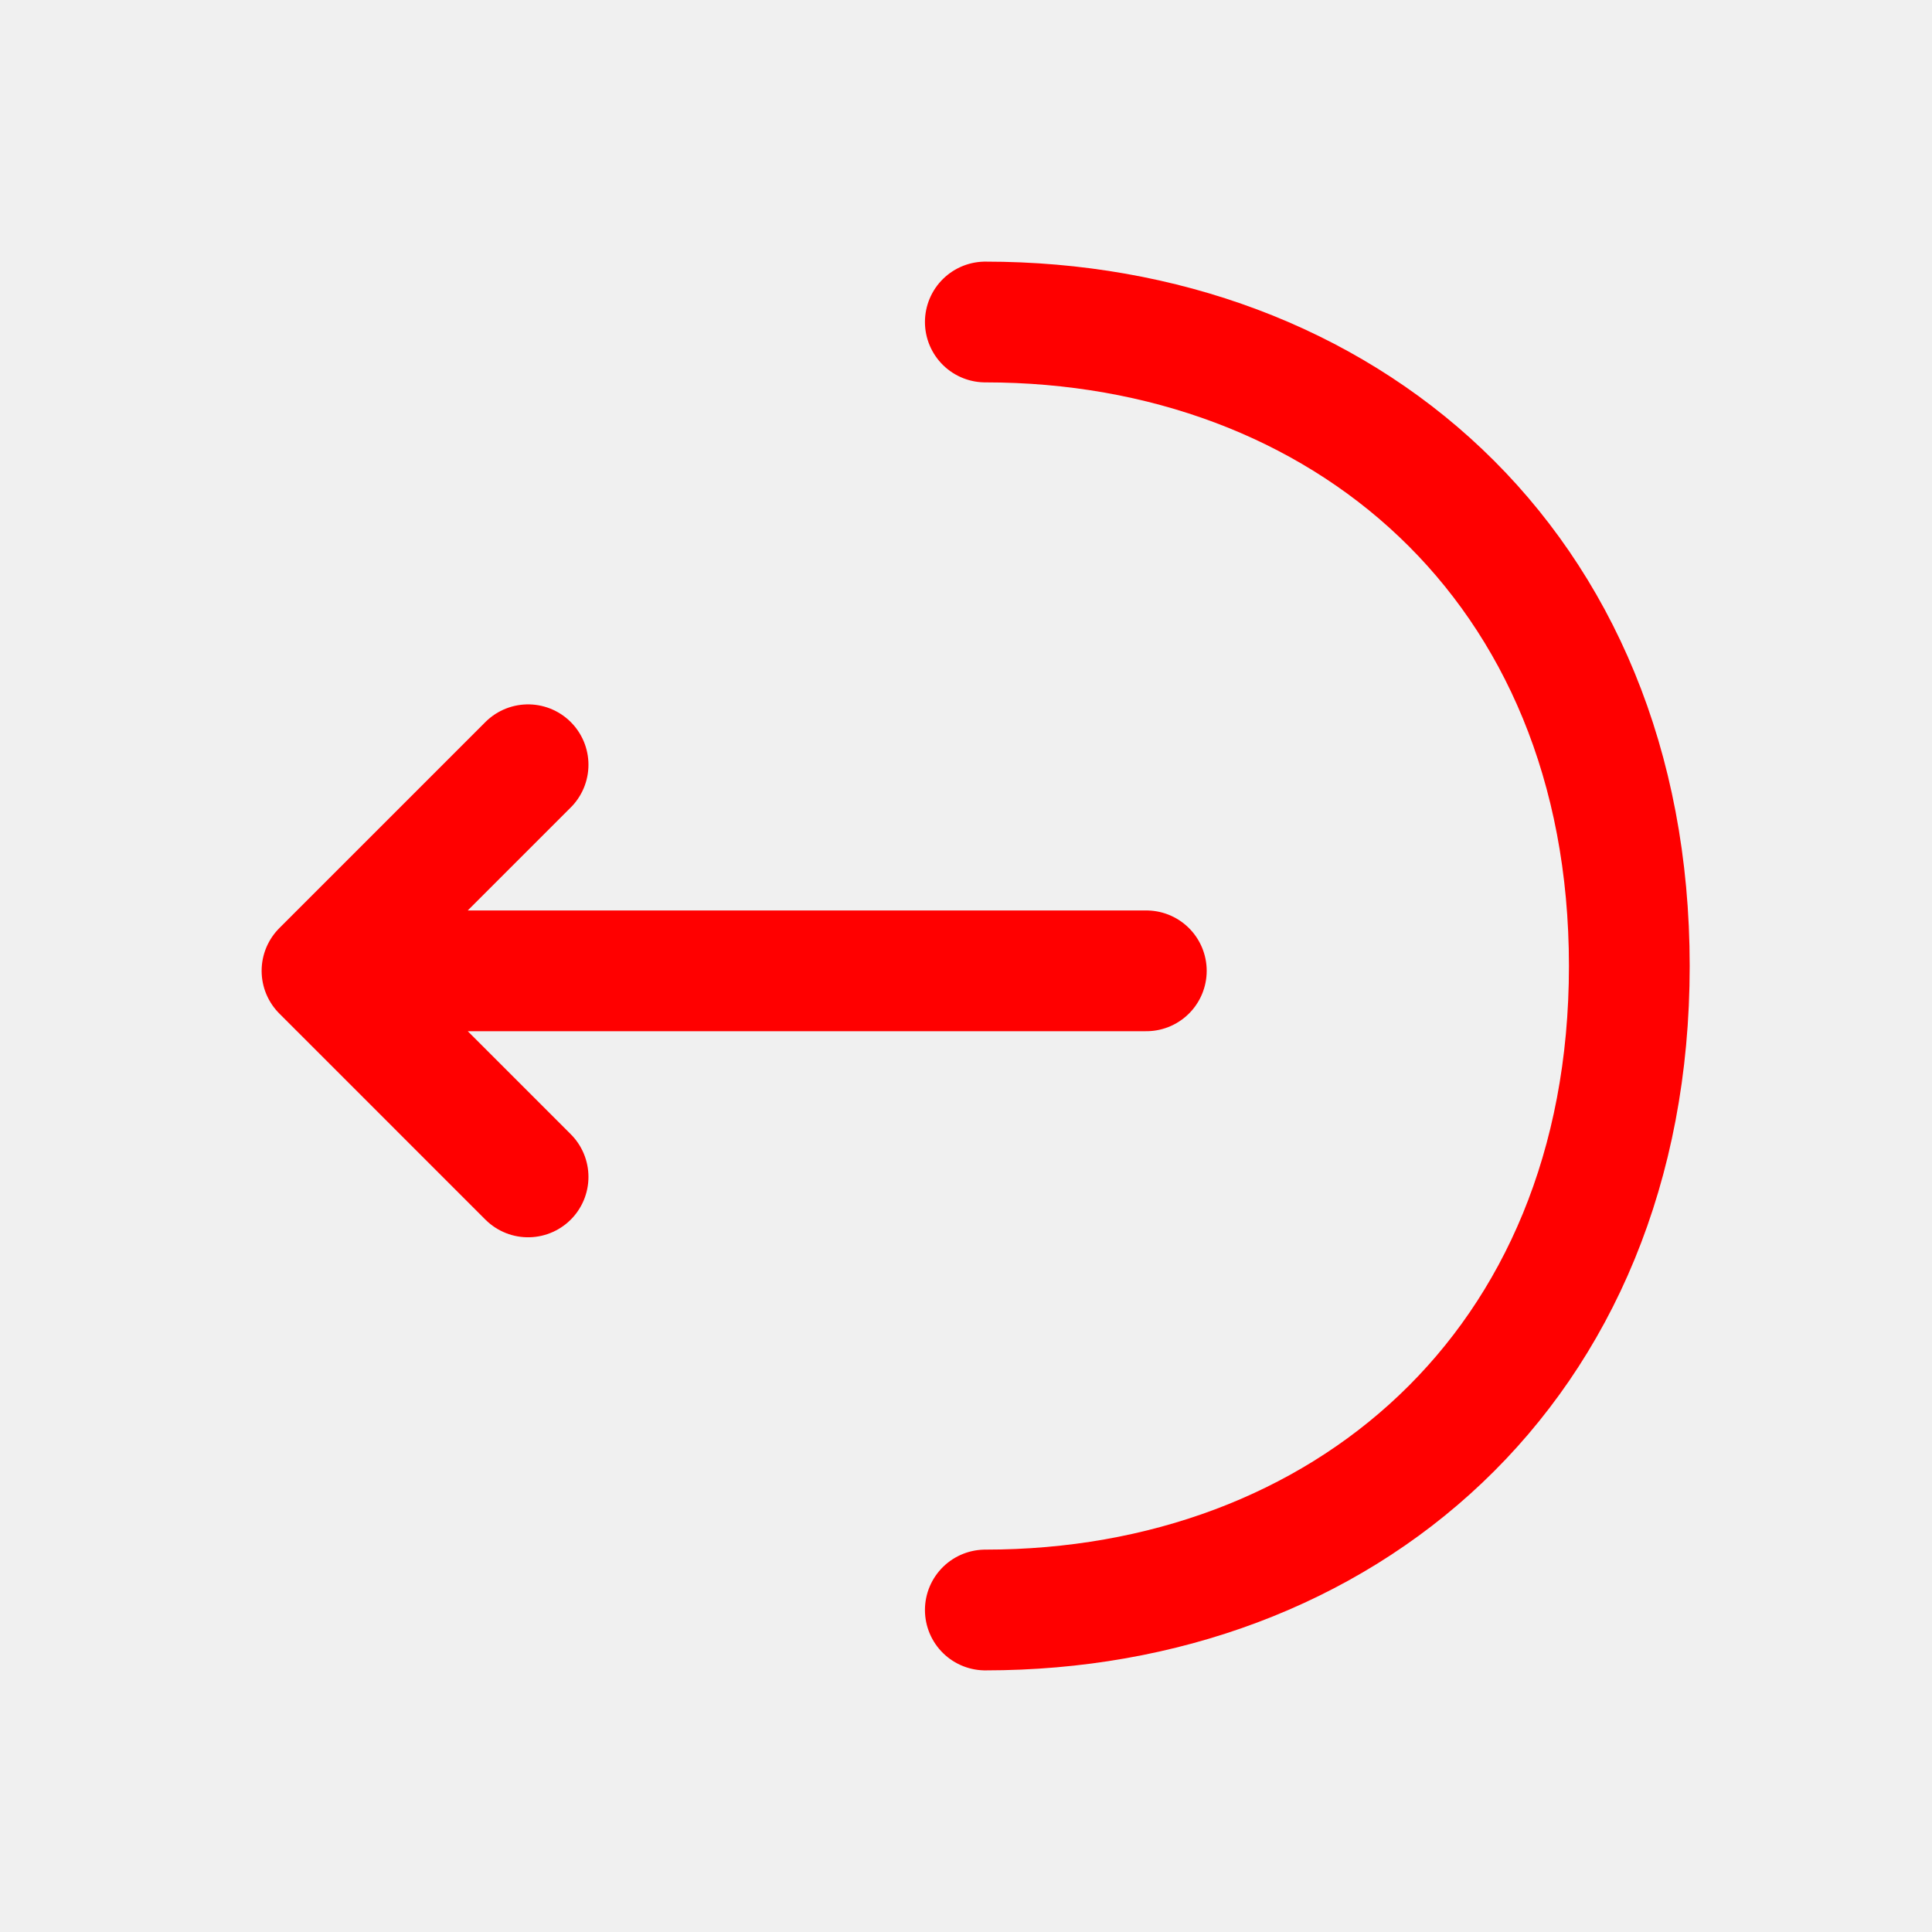
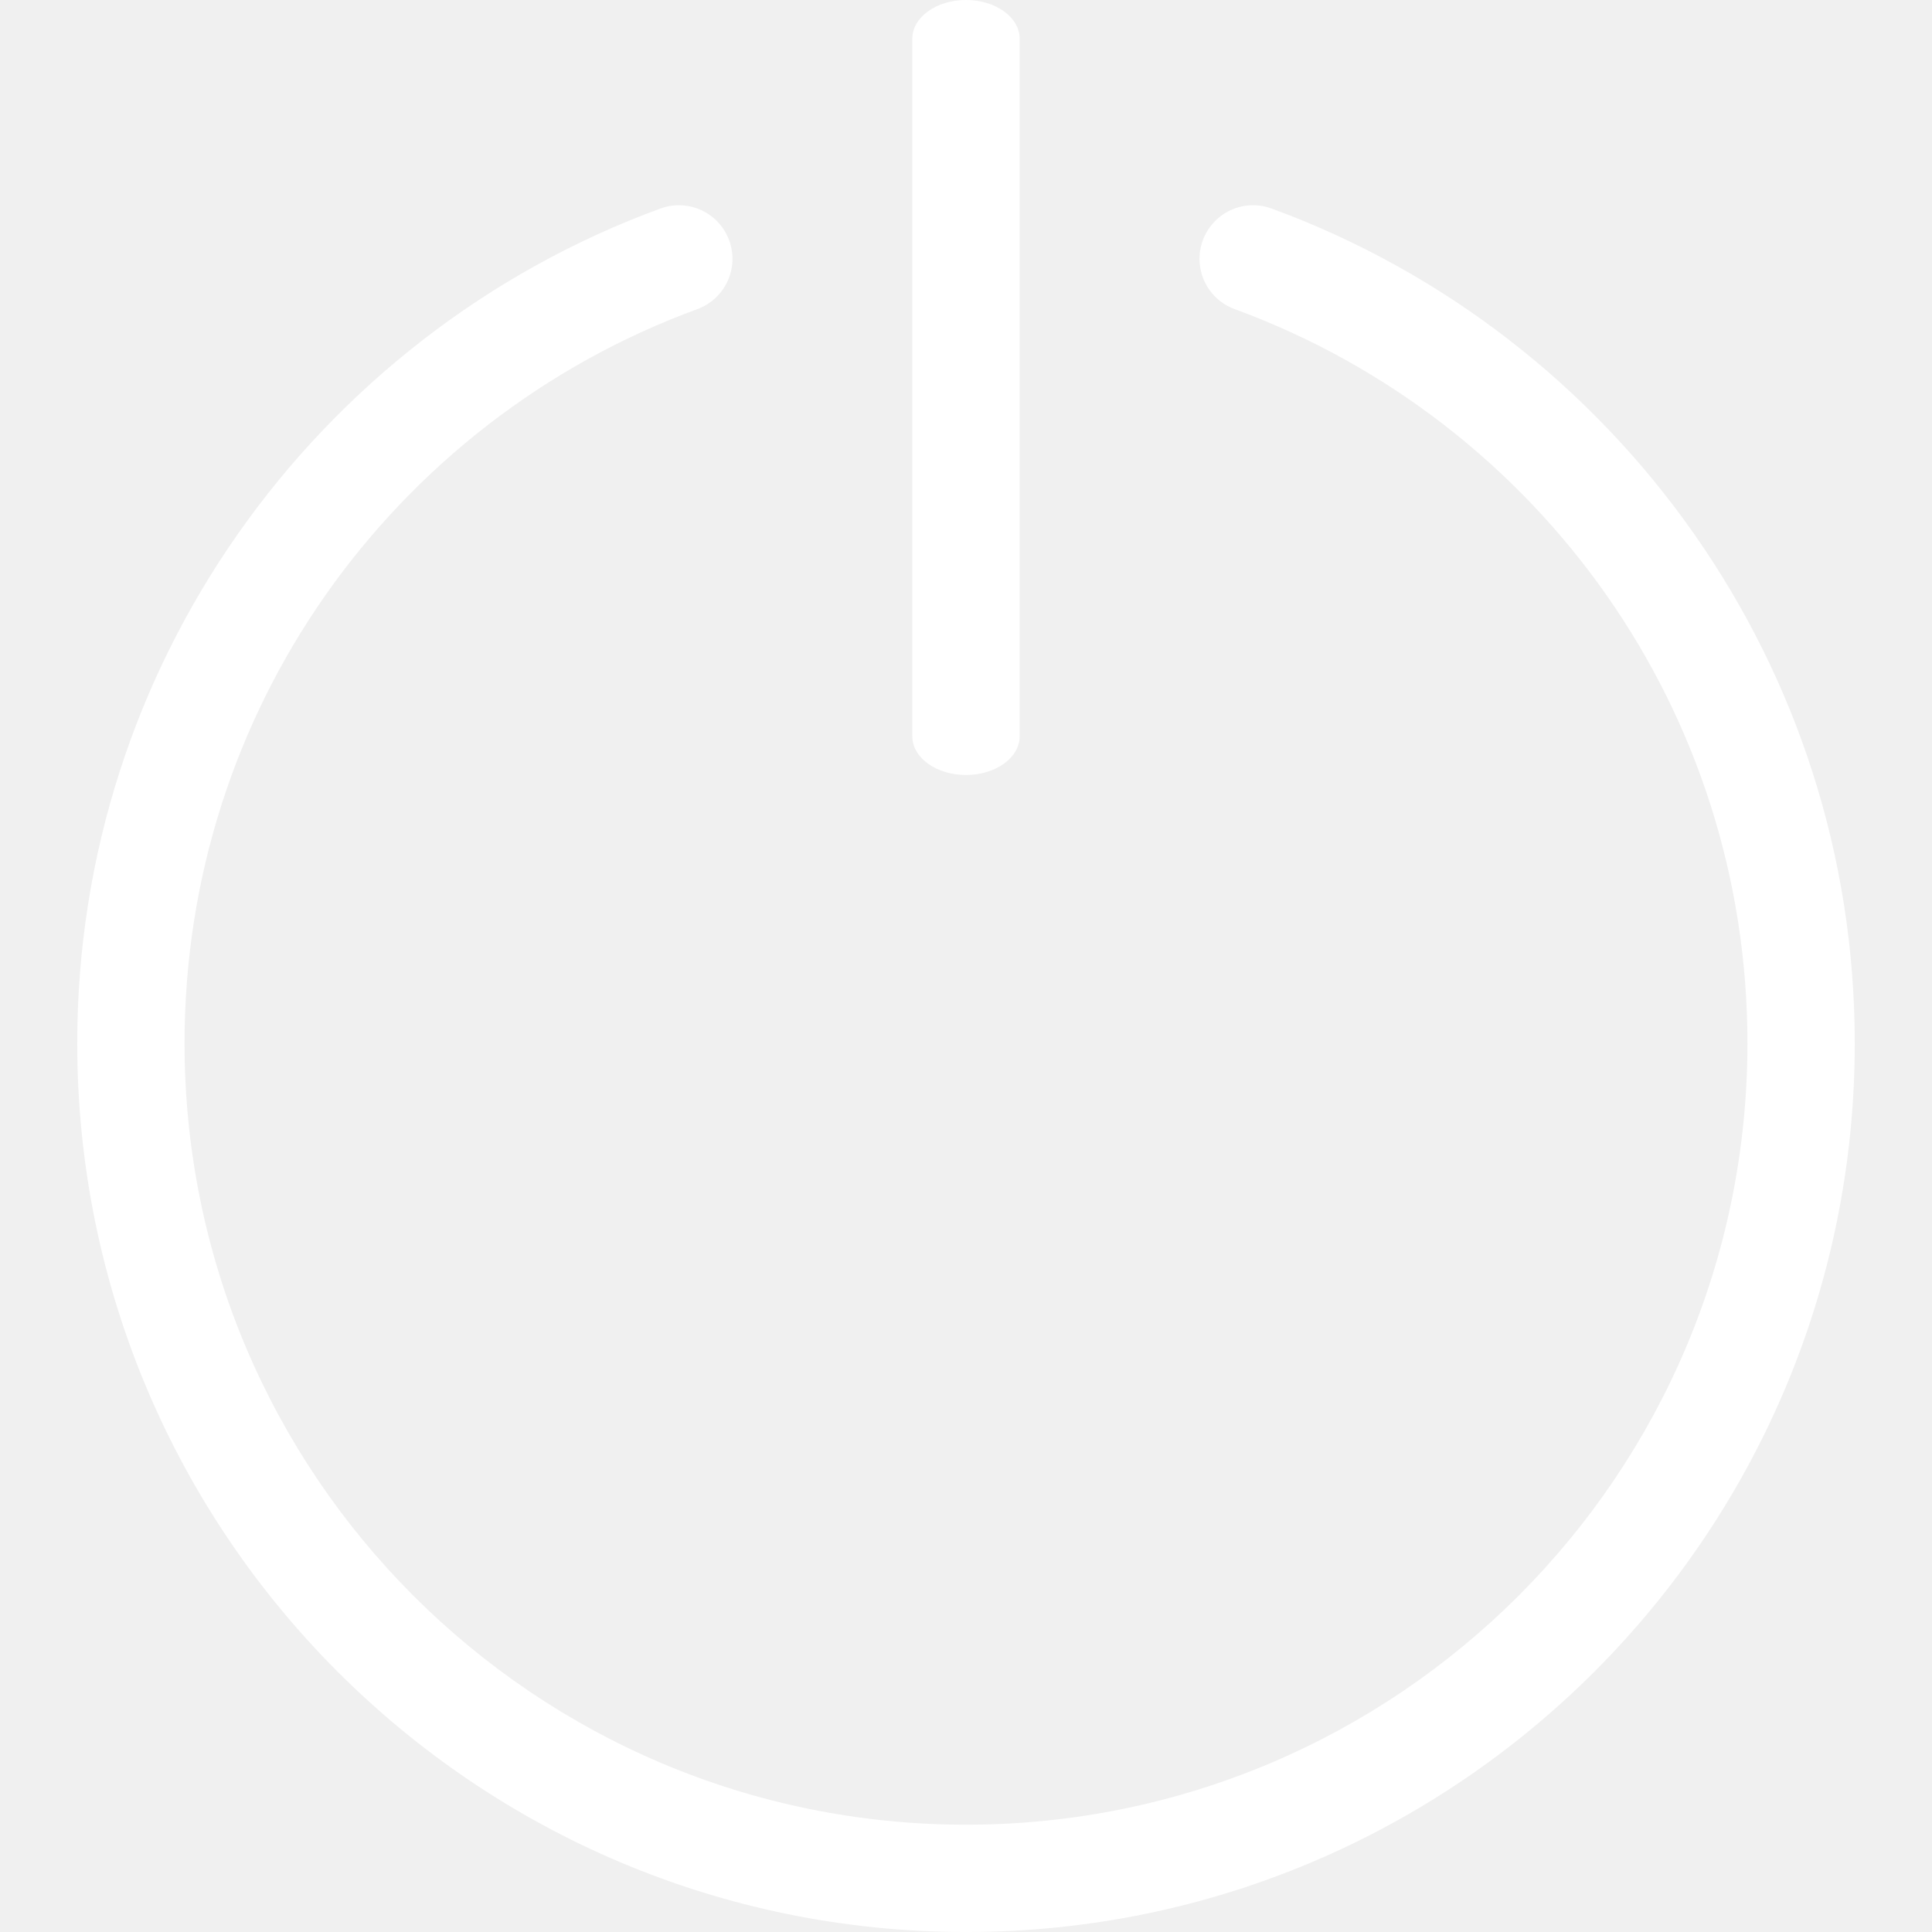
- <svg xmlns="http://www.w3.org/2000/svg" width="24" height="24" viewBox="0 0 24 24" fill="none">
-   <path d="M6.56 14.62L4 12.06L6.56 9.5M14.24 12.06H4.07M12.24 20C16.66 20 20.24 17 20.24 12C20.24 7 16.66 4 12.24 4" stroke="#FF0000" stroke-width="1.5" stroke-miterlimit="10" stroke-linecap="round" stroke-linejoin="round" />
+ <svg xmlns="http://www.w3.org/2000/svg" version="1.1" id="Layer_1" x="0px" y="0px" width="30px" height="30px" viewBox="0 0 113.055 122.88" enable-background="new 0 0 113.055 122.88" xml:space="preserve">
+   <g>
+     <path d="M53.114,2.457C53.114,1.1,54.643,0,56.527,0s3.413,1.1,3.413,2.457v44.377c0,1.357-1.528,2.457-3.413,2.457 s-3.413-1.1-3.413-2.457V2.457L53.114,2.457z M73.615,19.661c-1.768-0.648-2.675-2.605-2.026-4.373 c0.647-1.767,2.604-2.674,4.372-2.026c10.962,4.015,20.339,11.339,26.924,20.766c6.409,9.174,10.17,20.32,10.17,32.325 c0,15.606-6.329,29.738-16.559,39.969c-10.23,10.229-24.362,16.559-39.969,16.559s-29.739-6.329-39.969-16.559 C6.329,96.091,0,81.959,0,66.353c0-12.005,3.76-23.151,10.169-32.325c6.585-9.427,15.962-16.751,26.924-20.766 c1.767-0.647,3.725,0.26,4.372,2.026c0.648,1.767-0.259,3.725-2.026,4.373c-9.659,3.538-17.913,9.978-23.698,18.259 c-5.619,8.044-8.916,17.846-8.916,28.433c0,13.723,5.564,26.148,14.559,35.143c8.995,8.995,21.42,14.56,35.143,14.56 s26.148-5.564,35.143-14.56c8.995-8.994,14.559-21.42,14.559-35.143c0-10.587-3.297-20.389-8.916-28.433 C91.527,29.638,83.274,23.198,73.615,19.661L73.615,19.661z" fill="white" />
+   </g>
</svg>
